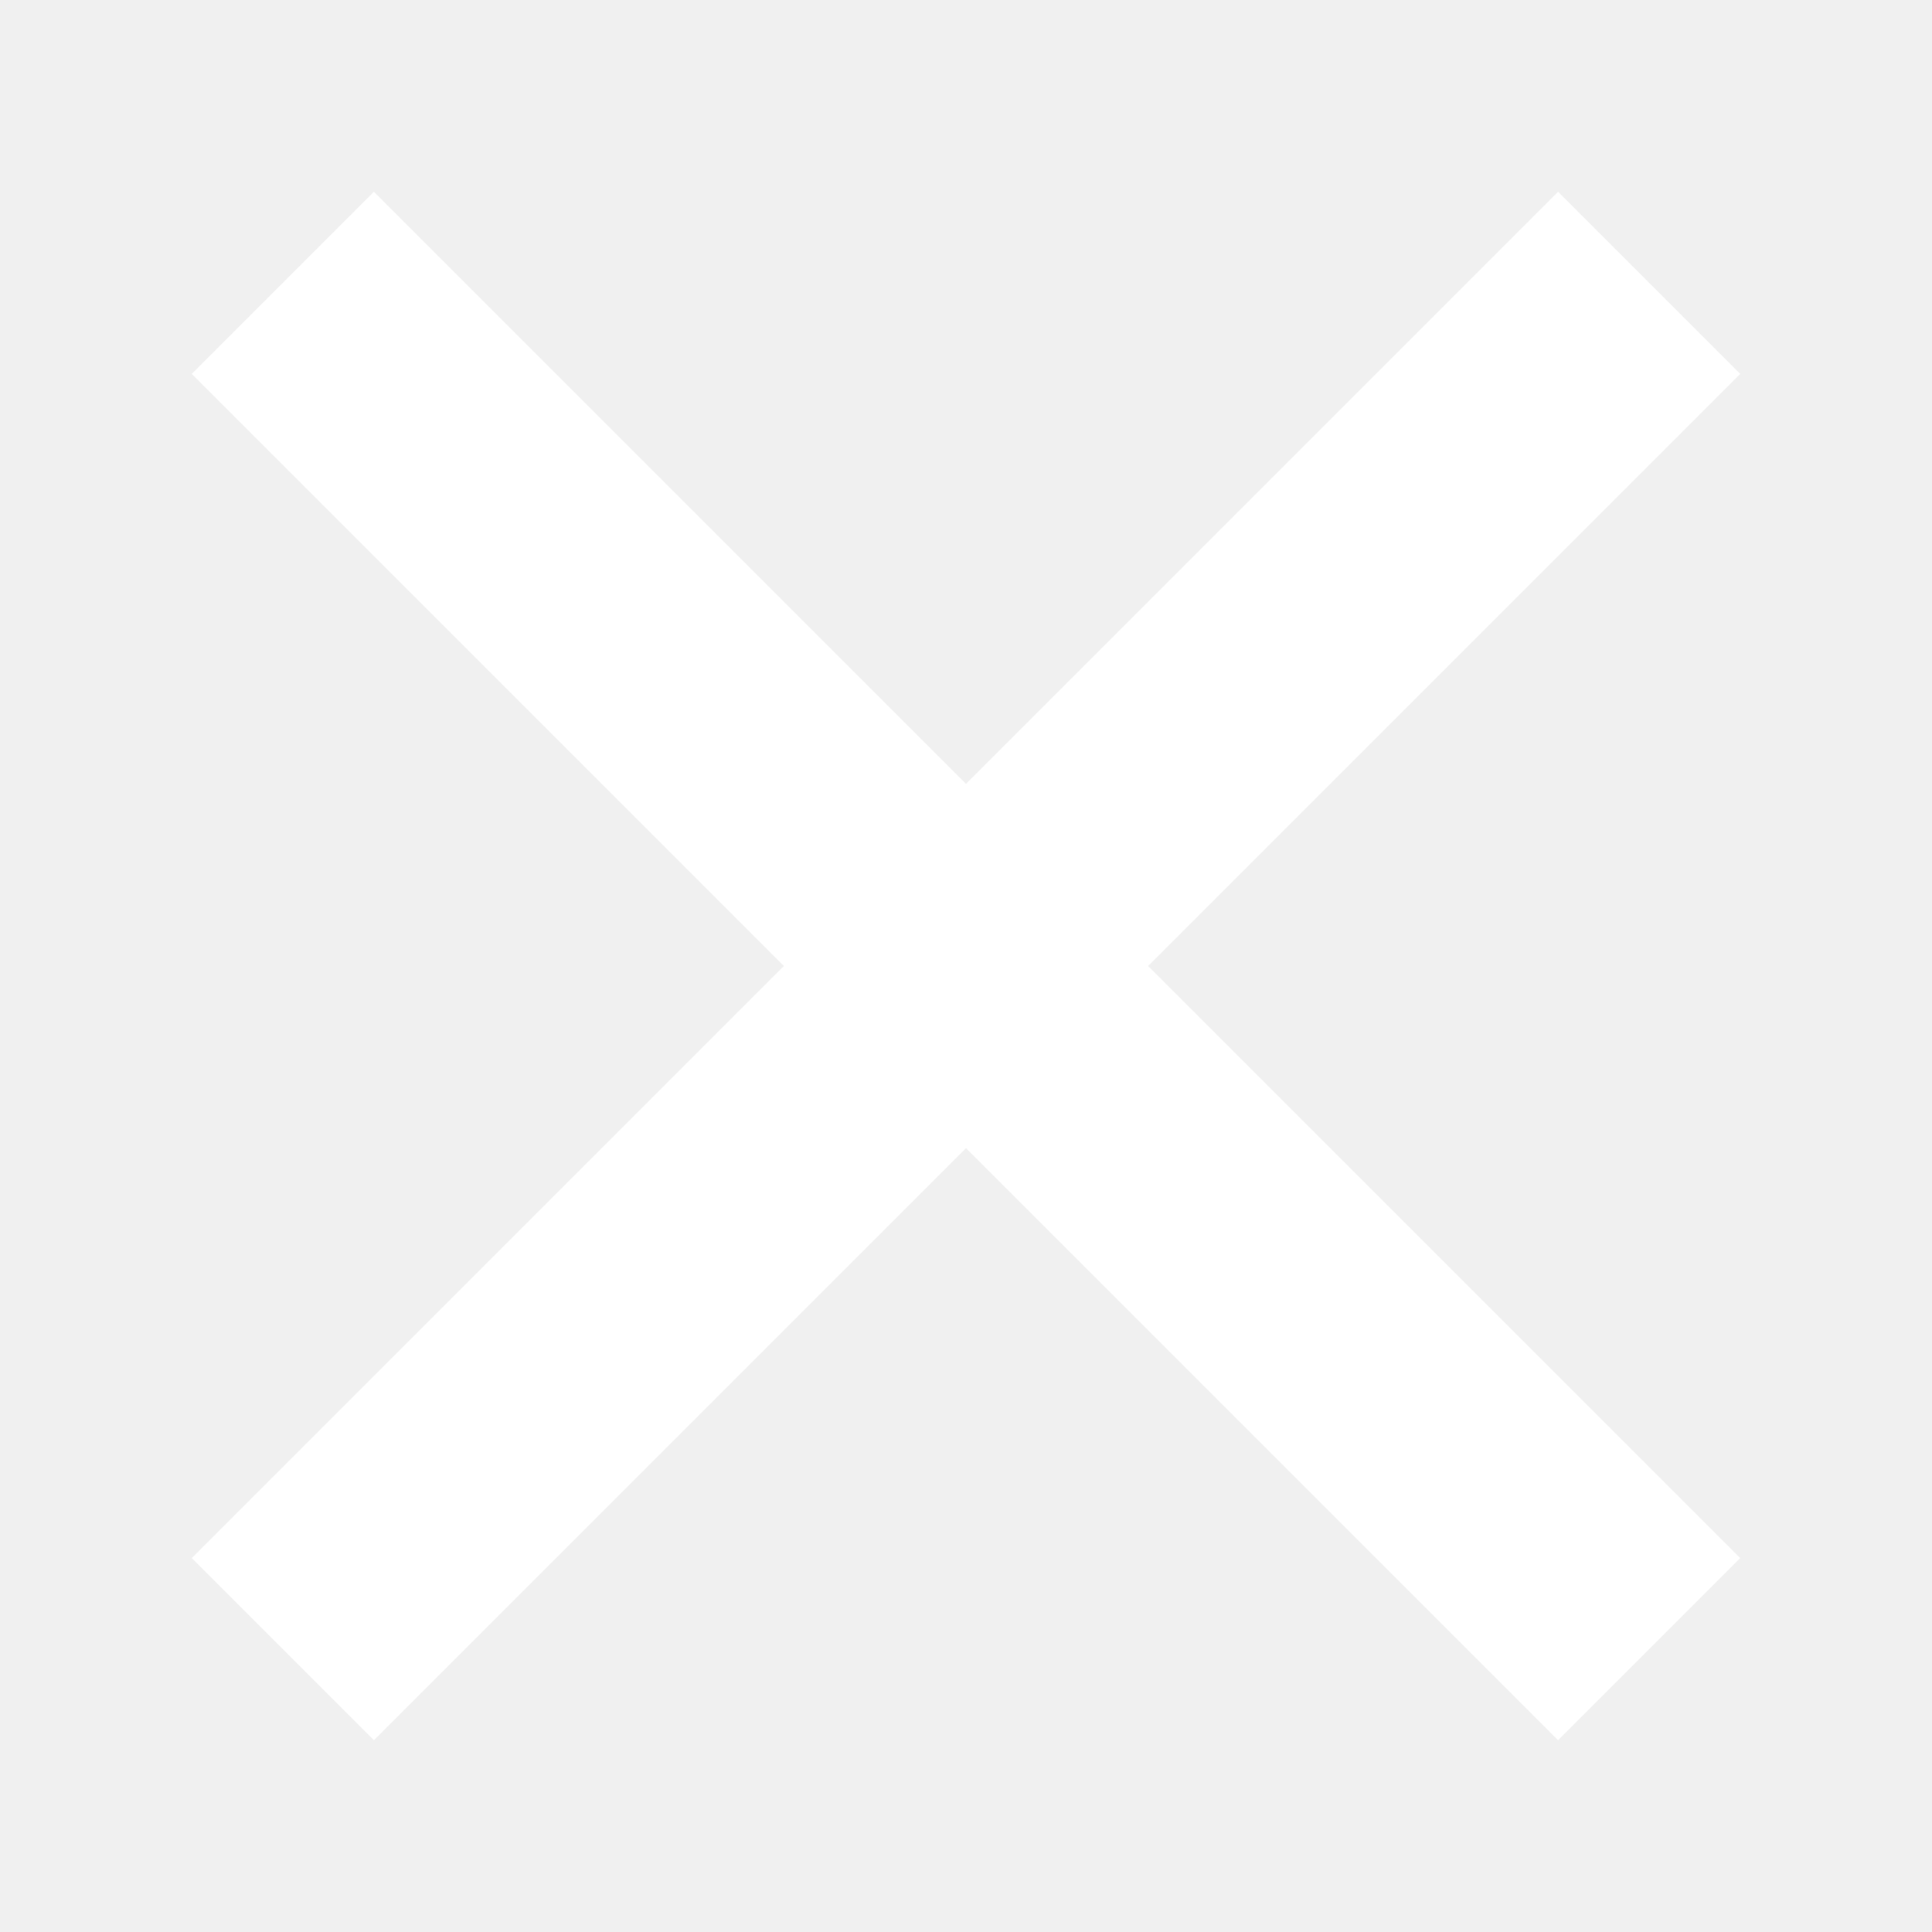
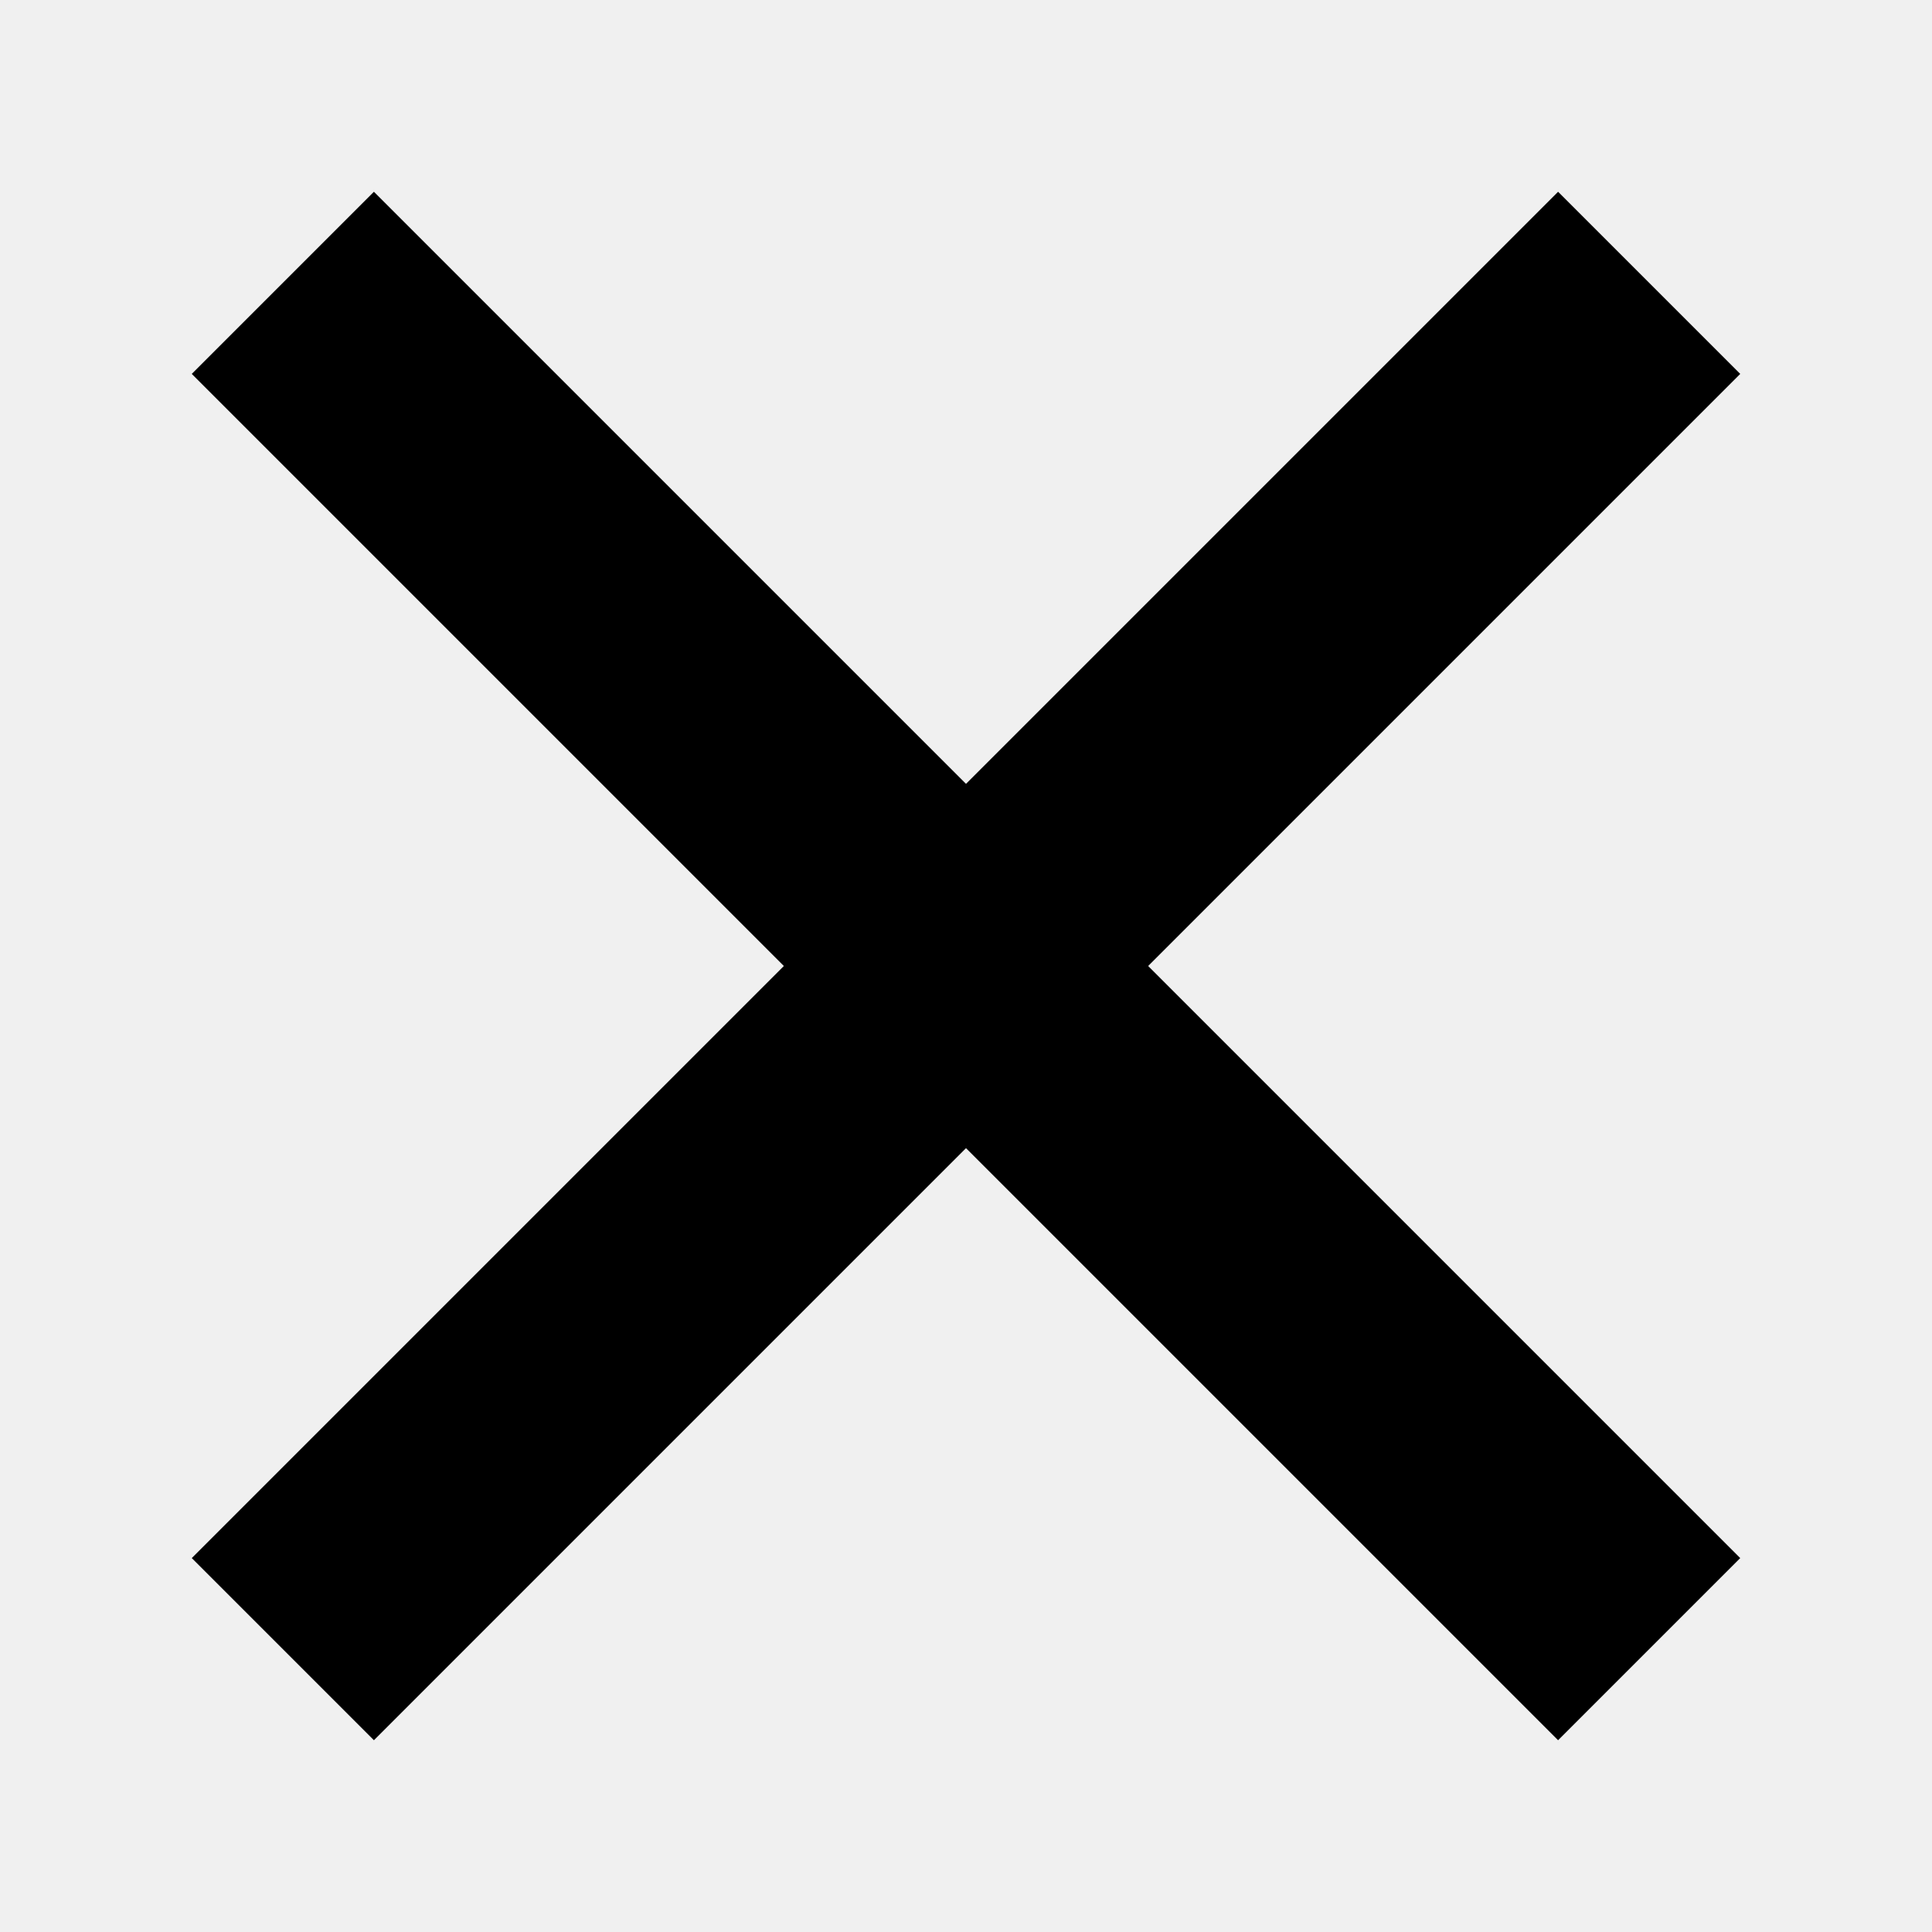
<svg xmlns="http://www.w3.org/2000/svg" width="30" height="30" viewBox="0 0 30 30" fill="none">
-   <path d="M4.392 4.392L25.608 25.608" stroke="white" stroke-width="4" stroke-miterlimit="10" />
-   <path d="M4.392 25.608L25.608 4.392" stroke="white" stroke-width="4" stroke-miterlimit="10" />
+   <path d="M4.392 4.392L25.608 25.608" stroke="black" stroke-width="4" stroke-miterlimit="10" />
+   <path d="M4.392 25.608L25.608 4.392" stroke="black" stroke-width="4" stroke-miterlimit="10" />
</svg>
